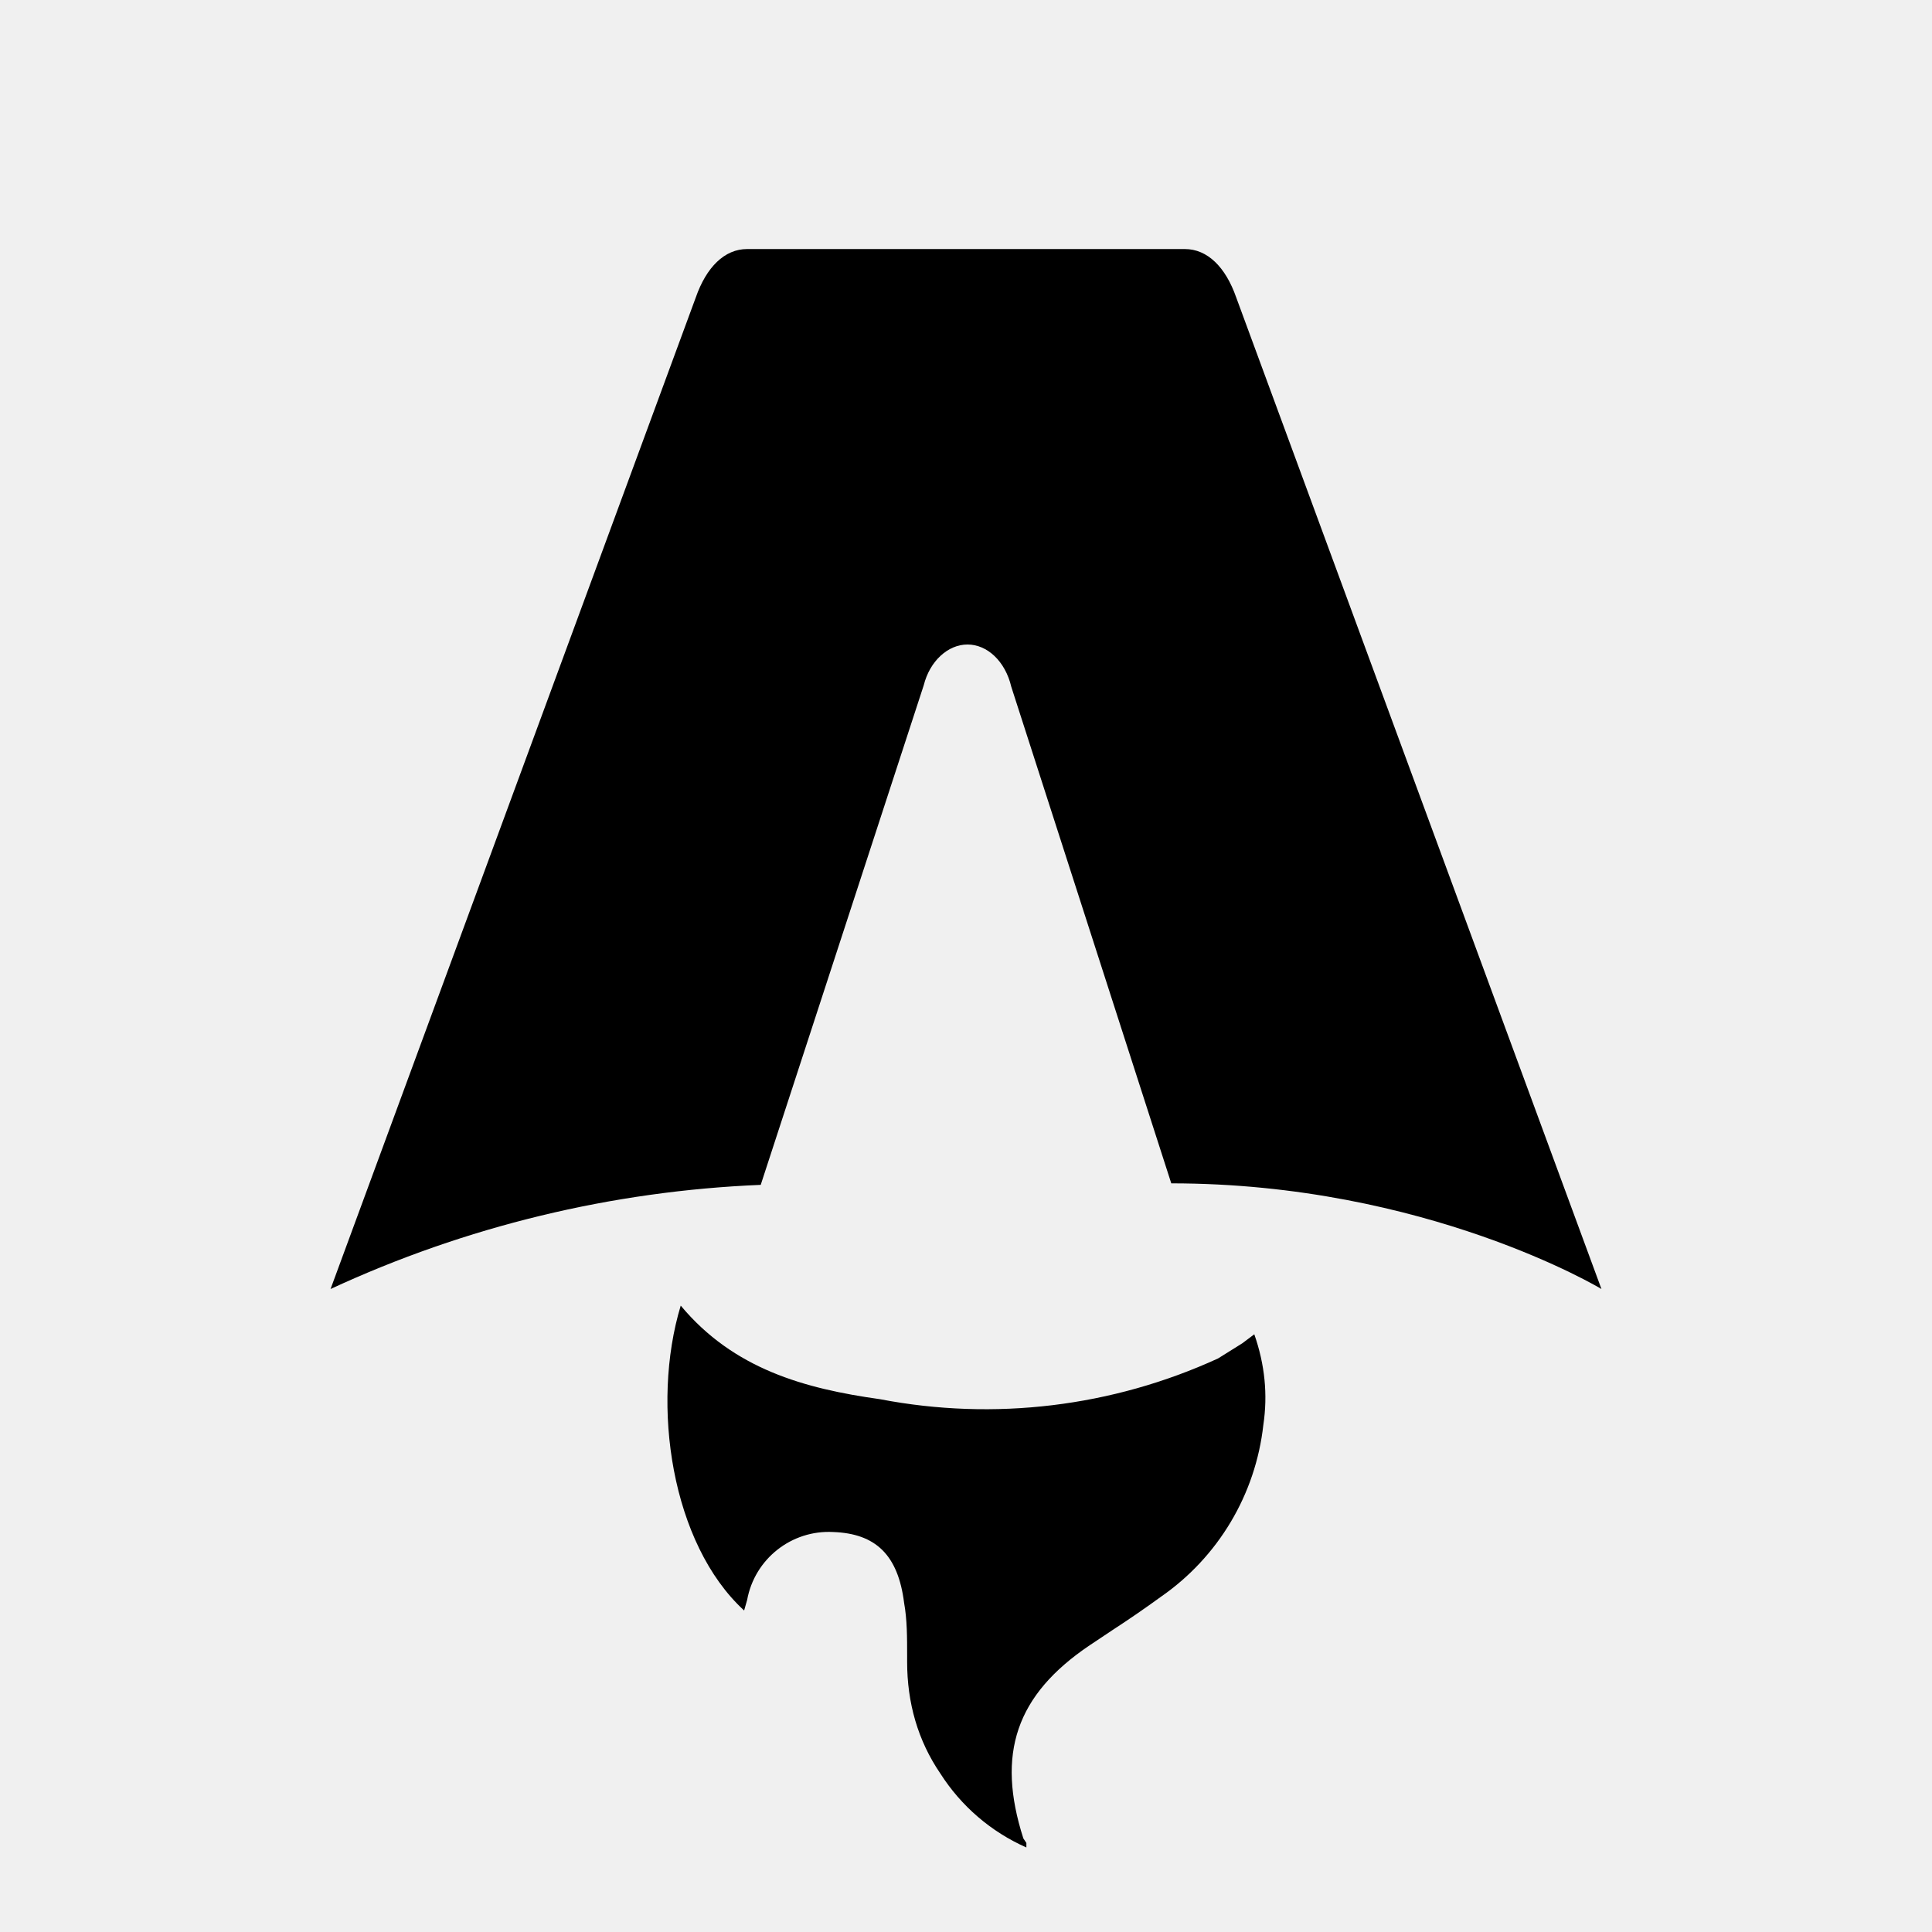
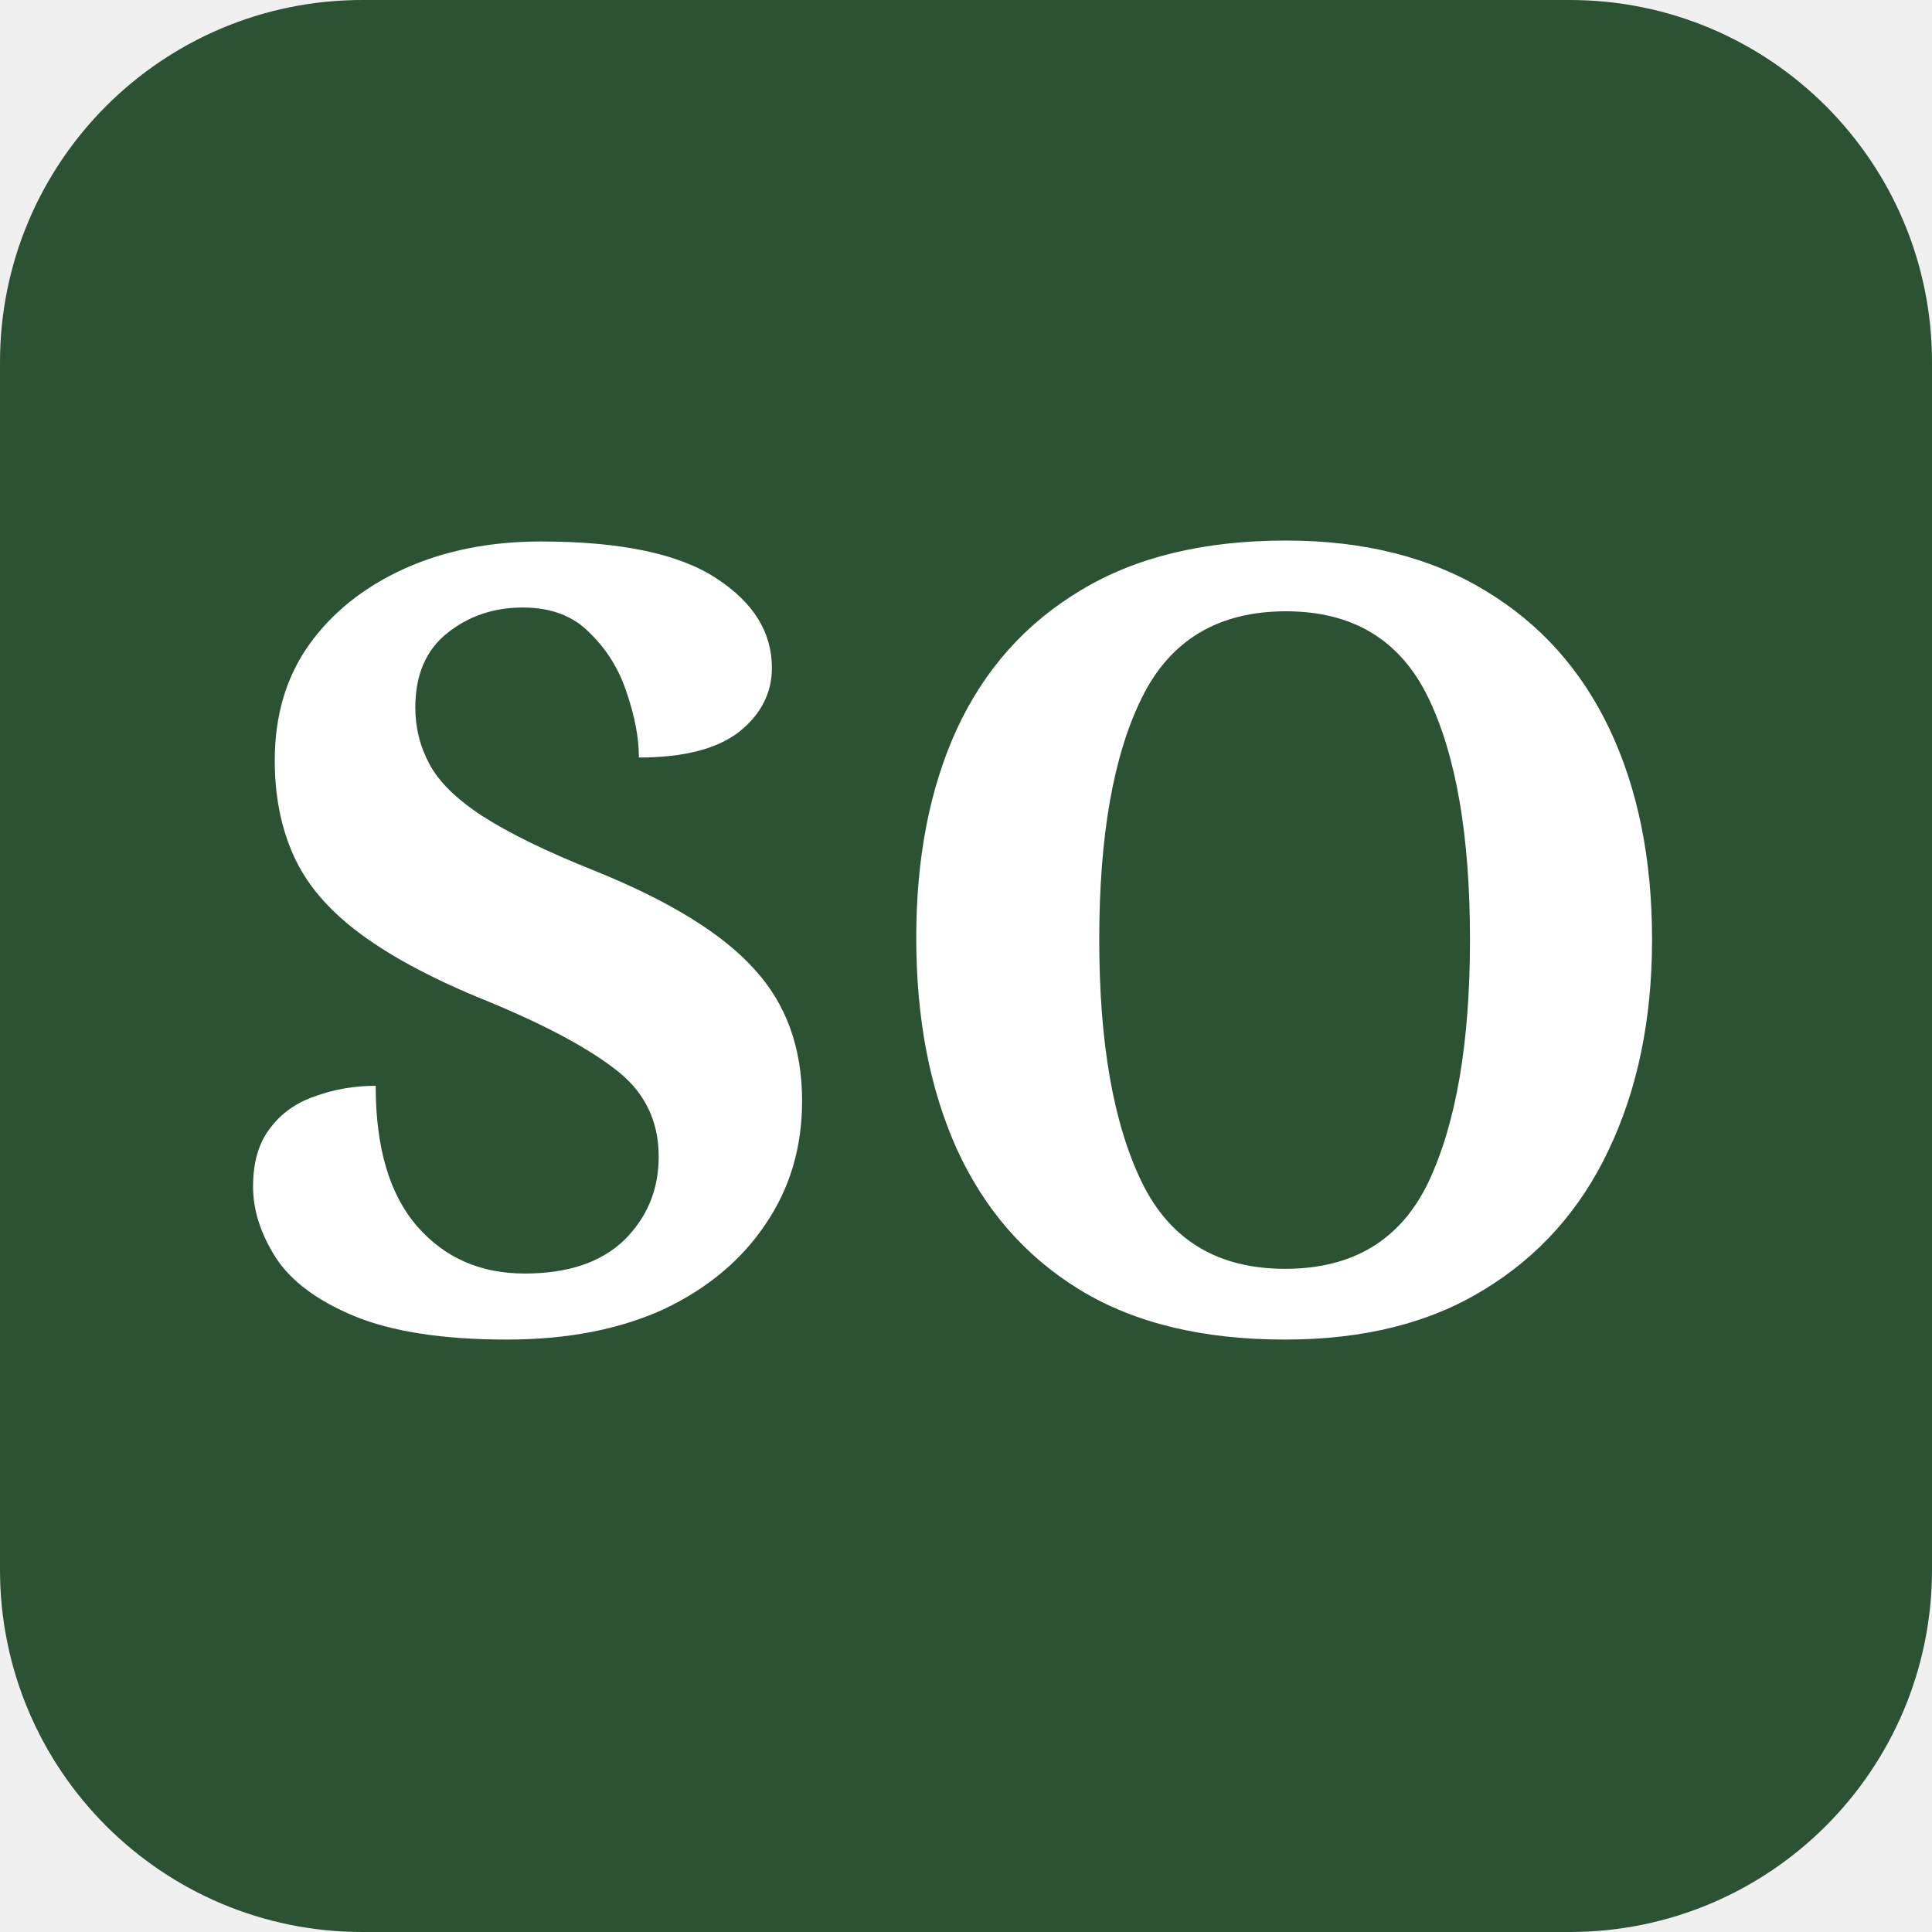
- <svg xmlns="http://www.w3.org/2000/svg" fill="none" viewBox="0 0 128 128">
-   <path d="M50.4 78.5a75.1 75.1 0 0 0-28.5 6.9l24.2-65.7c.7-2 1.9-3.2 3.4-3.2h29c1.5 0 2.7 1.2 3.4 3.2l24.2 65.7s-11.6-7-28.5-7L67 45.5c-.4-1.7-1.6-2.8-2.9-2.8-1.3 0-2.5 1.1-2.9 2.7L50.4 78.5Zm-1.1 28.2Zm-4.2-20.2c-2 6.6-.6 15.8 4.2 20.2a17.5 17.5 0 0 1 .2-.7 5.5 5.5 0 0 1 5.7-4.5c2.8.1 4.3 1.5 4.7 4.7.2 1.1.2 2.3.2 3.5v.4c0 2.7.7 5.2 2.2 7.4a13 13 0 0 0 5.7 4.9v-.3l-.2-.3c-1.8-5.6-.5-9.5 4.4-12.8l1.5-1a73 73 0 0 0 3.2-2.2 16 16 0 0 0 6.8-11.4c.3-2 .1-4-.6-6l-.8.6-1.6 1a37 37 0 0 1-22.4 2.7c-5-.7-9.7-2-13.2-6.2Z" />
-   <style>
-         path { fill: #000; }
-         @media (prefers-color-scheme: dark) {
-             path { fill: #FFF; }
-         }
-     </style>
+ <svg xmlns="http://www.w3.org/2000/svg" viewBox="0 0 32 32">
+   <rect width="32" height="32" rx="6" fill="#2C5234" />
+   <text x="16" y="22" text-anchor="middle" font-family="Georgia, serif" font-weight="bold" font-size="18" fill="#FFFFFF">SO</text>
</svg>
